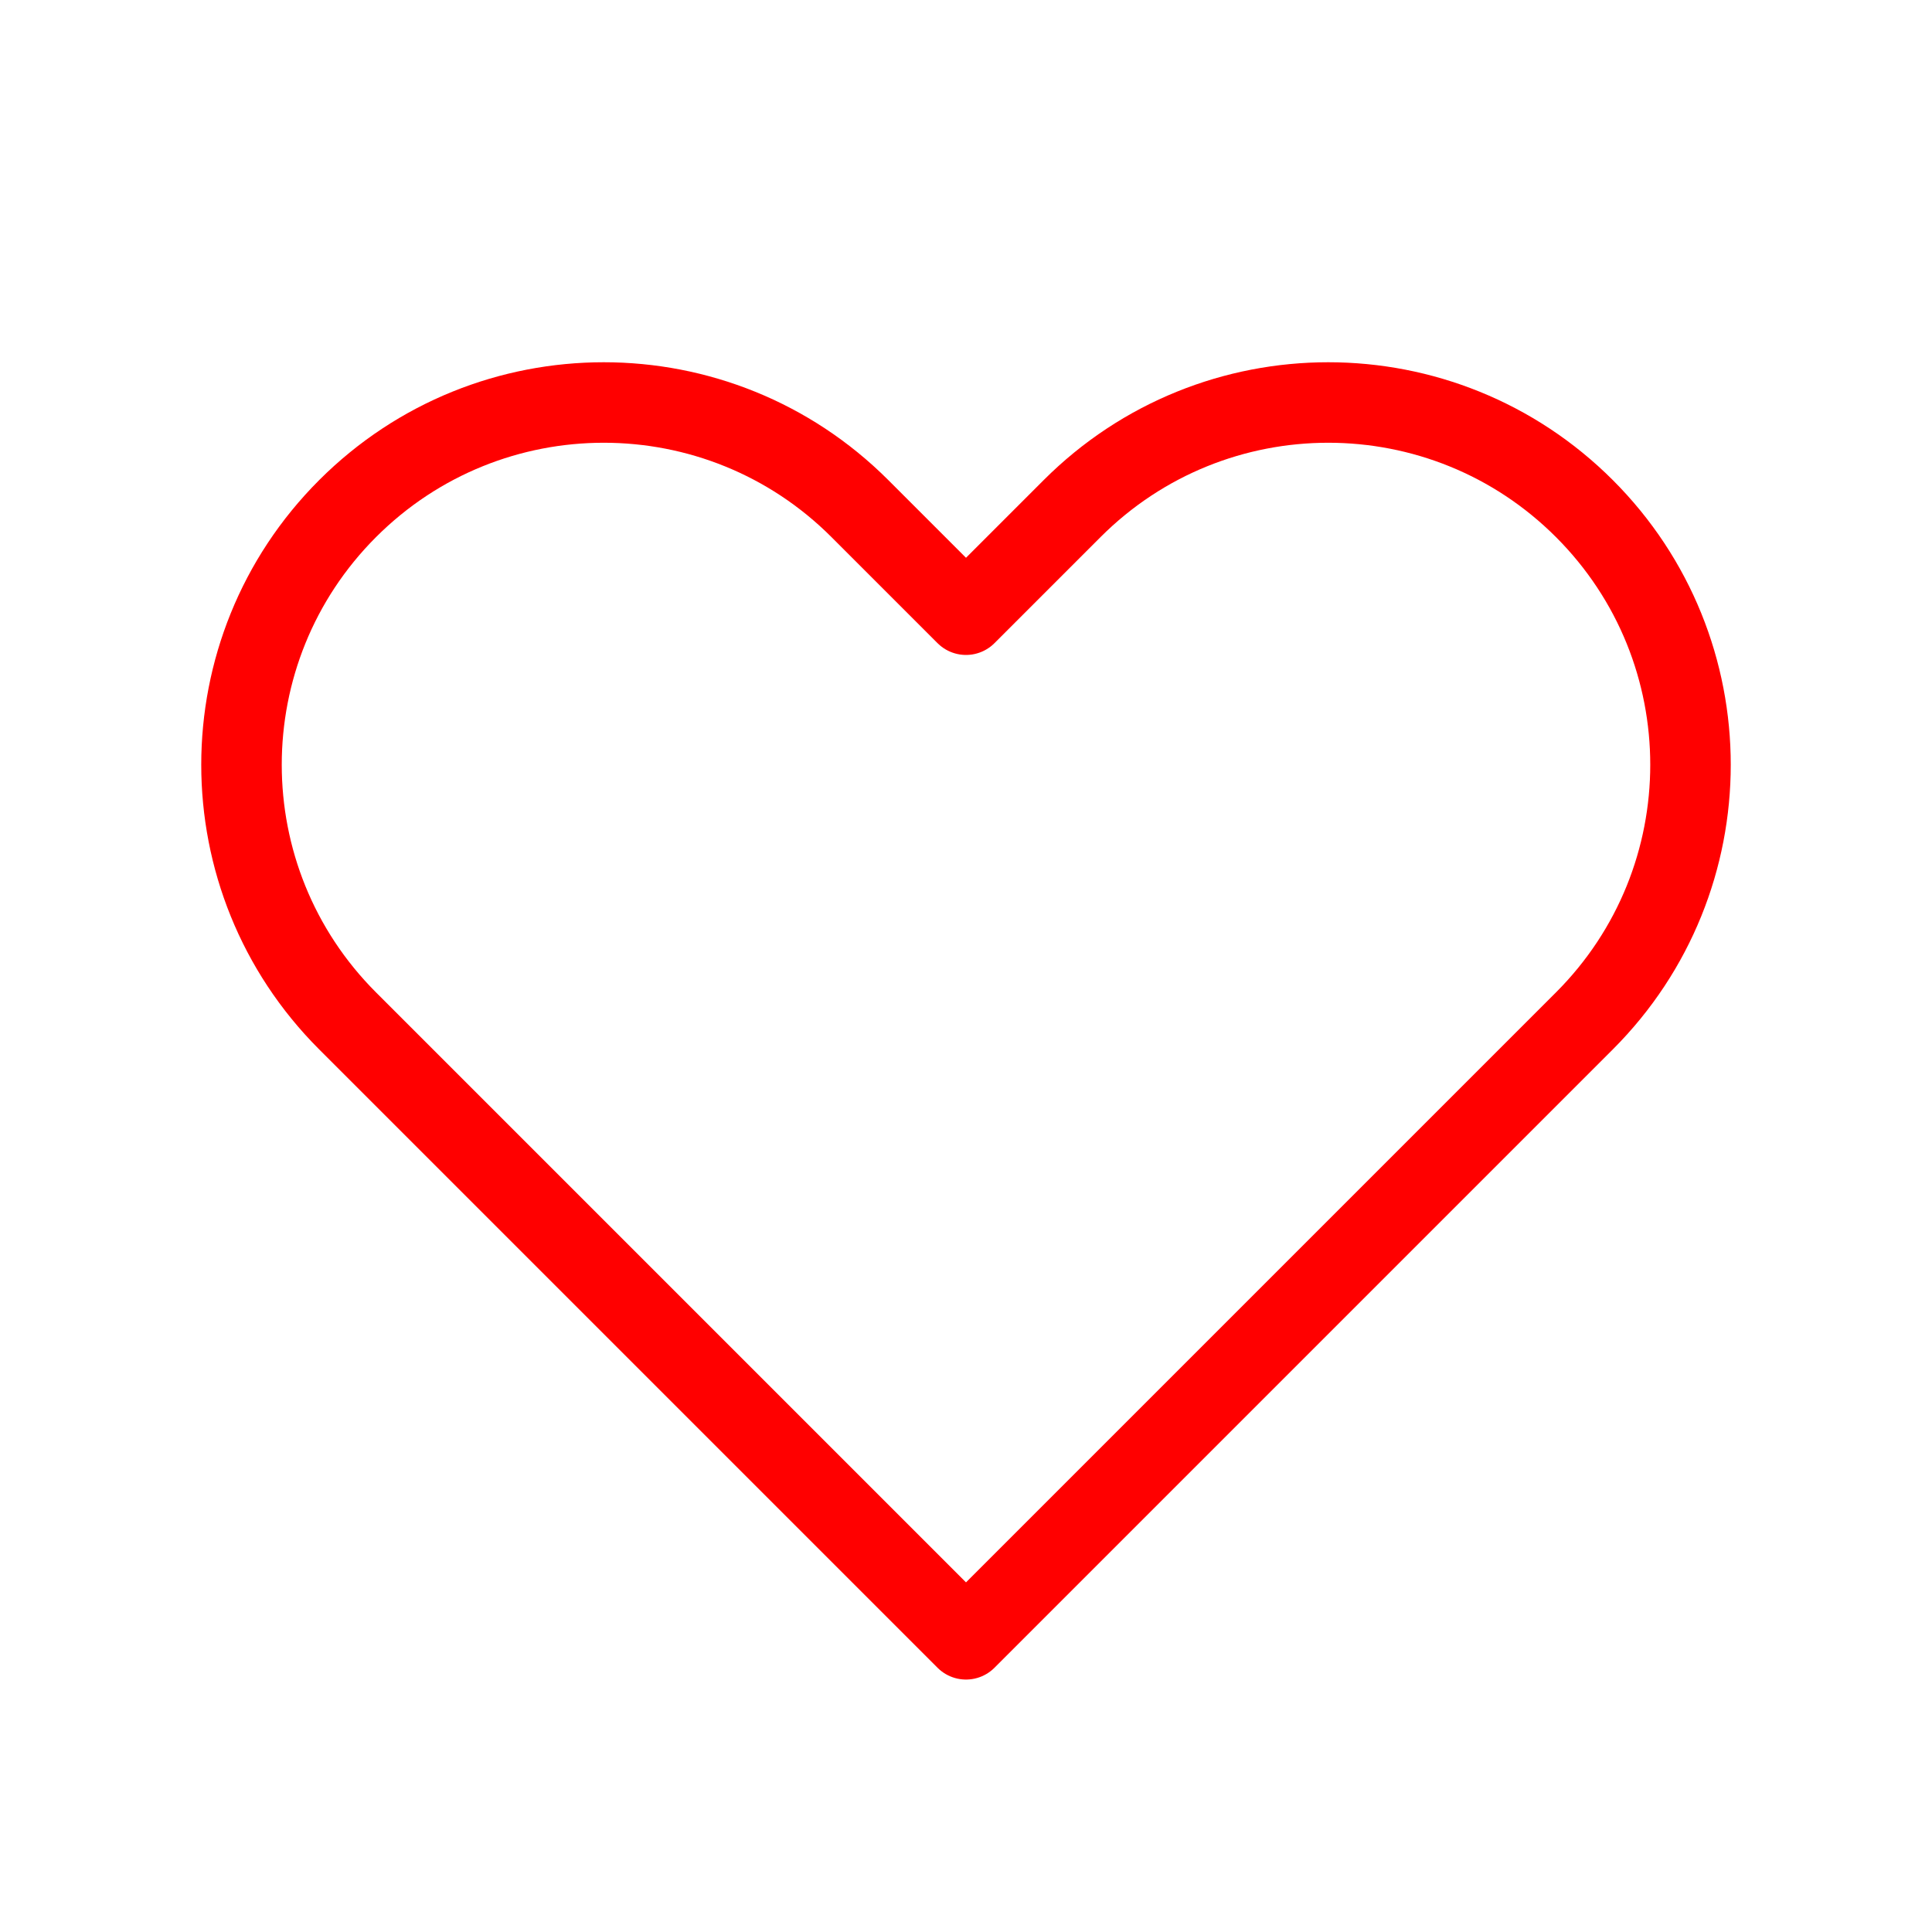
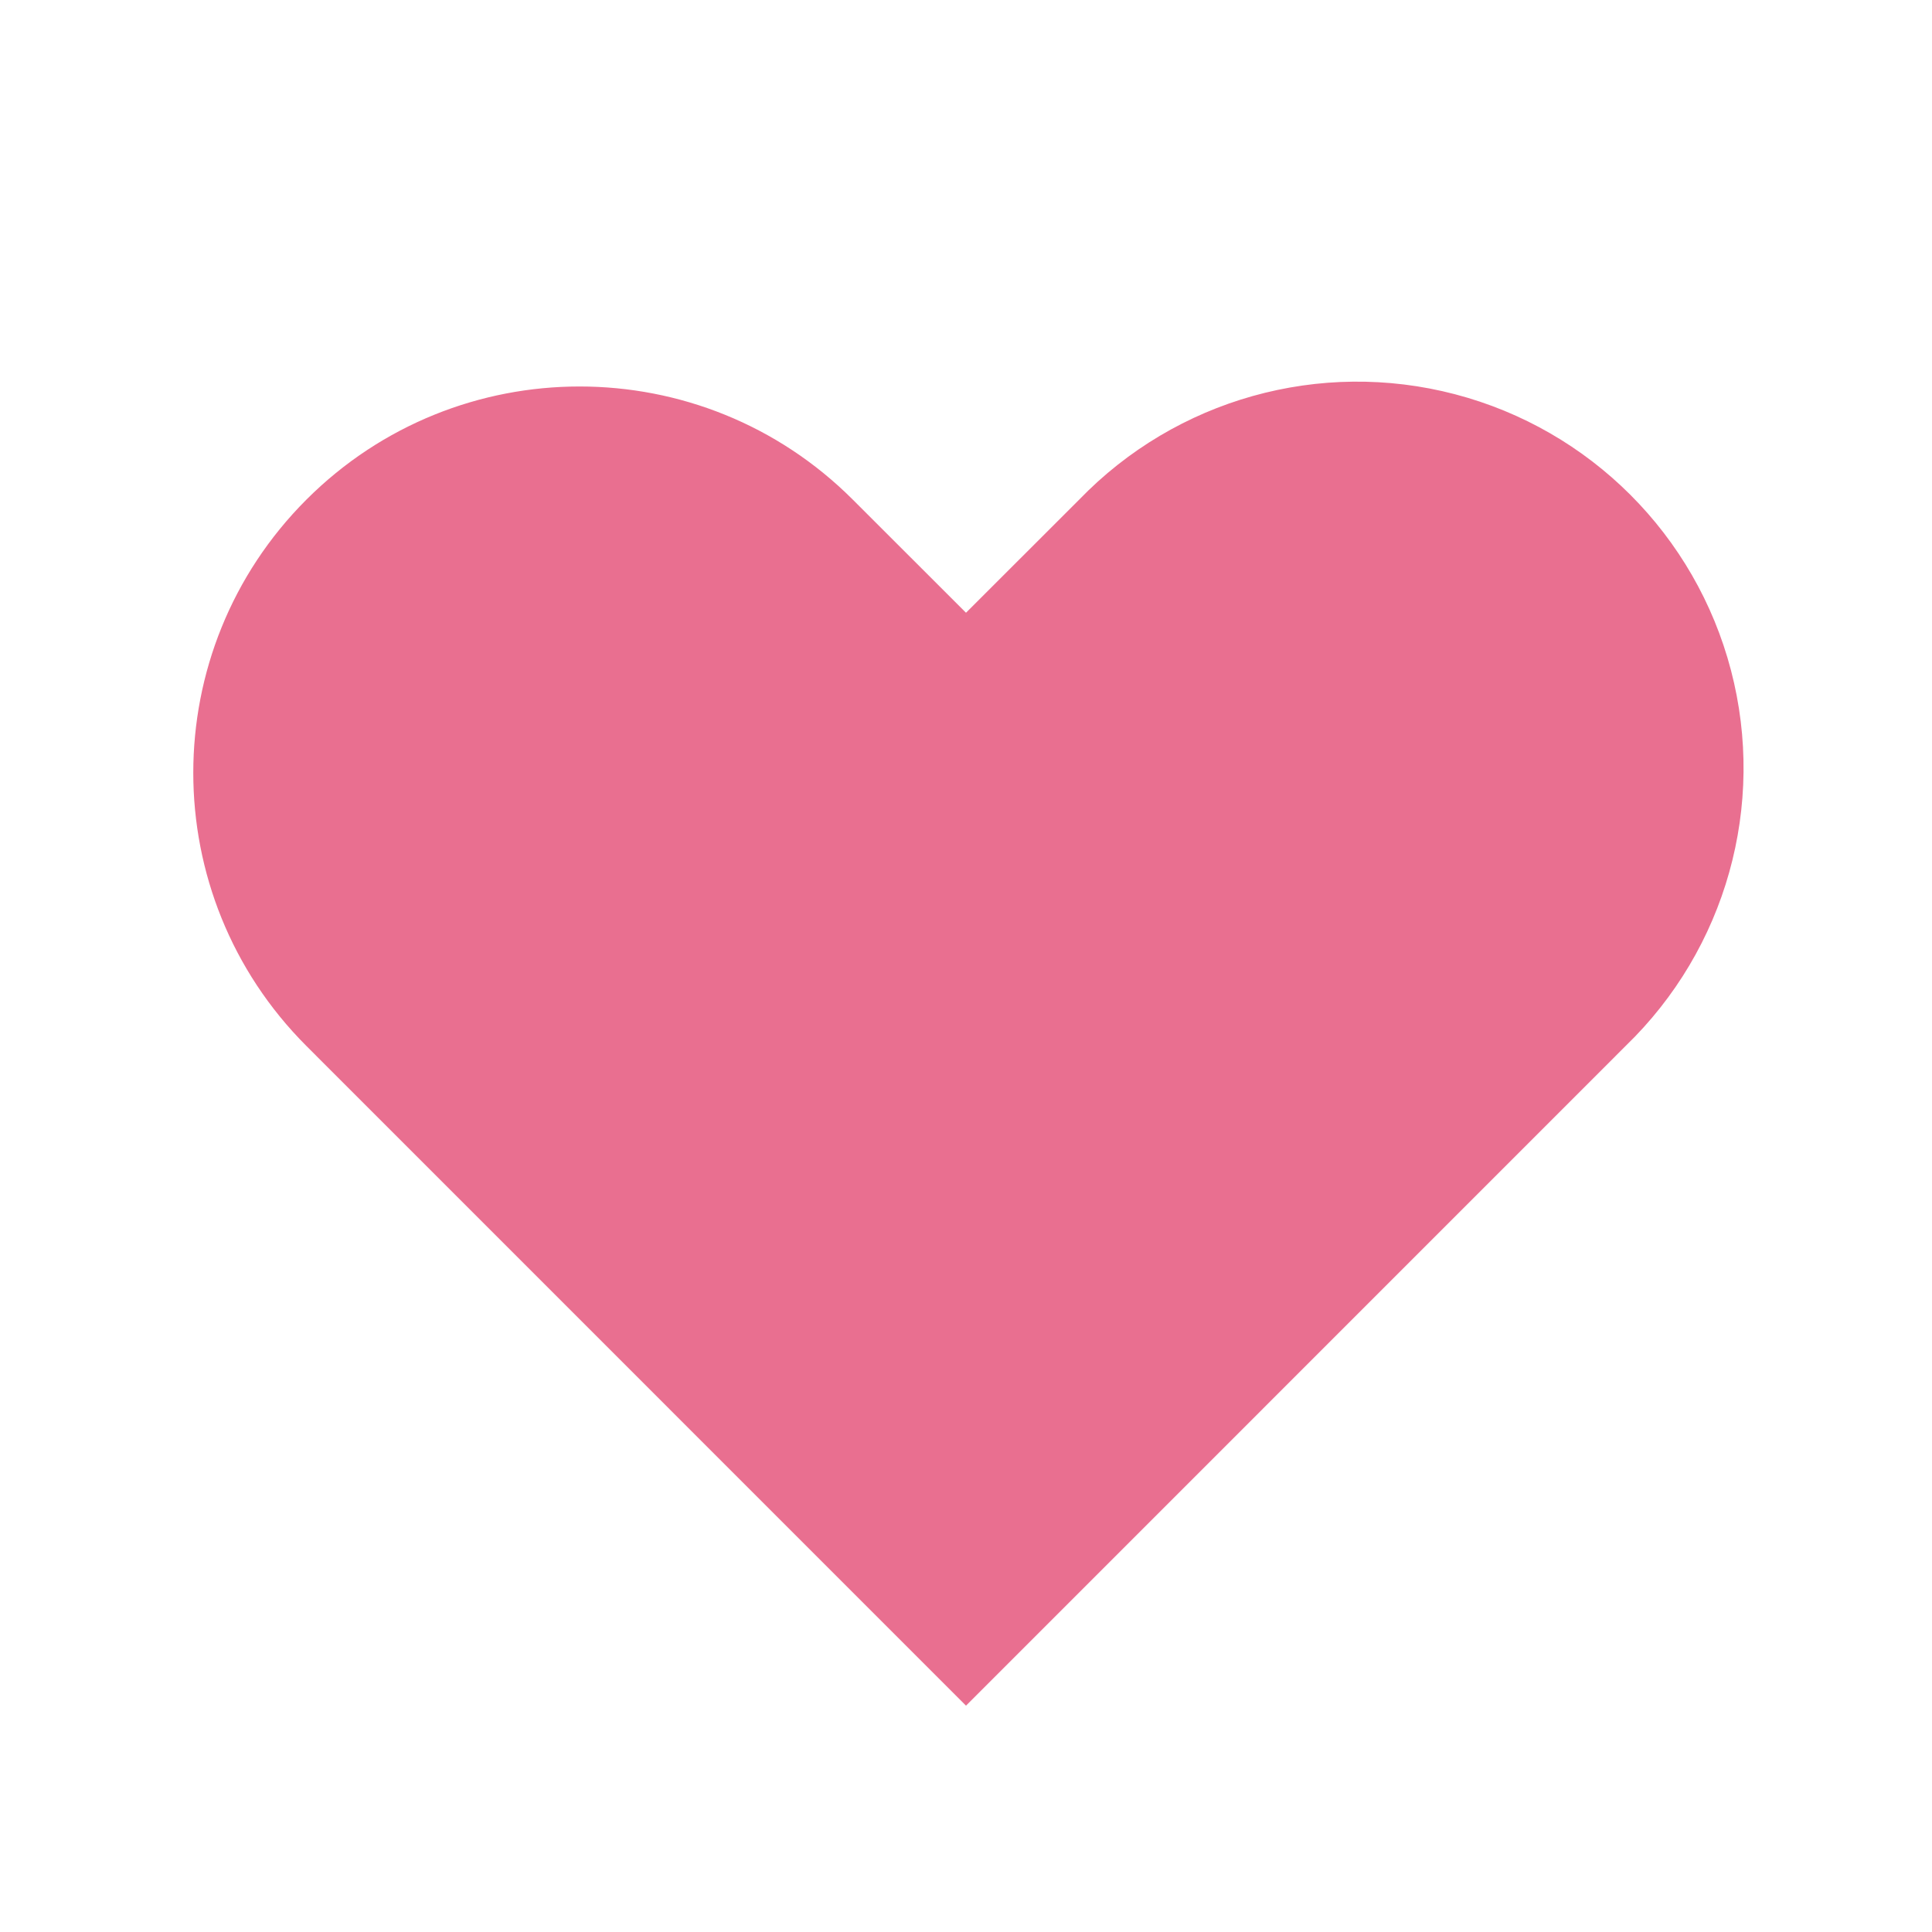
- <svg xmlns="http://www.w3.org/2000/svg" class="h-6 w-6" fill="none" viewBox="0 0 24 24" stroke="red" stroke-width="1">
-   <path stroke-linecap="round" stroke-linejoin="round" d="M4.318 6.318a4.5 4.5 0 000 6.364L12 20.364l7.682-7.682a4.5 4.5 0 00-6.364-6.364L12 7.636l-1.318-1.318a4.5 4.5 0 00-6.364 0z" />
+ <svg xmlns="http://www.w3.org/2000/svg" class="h-5 w-5" viewBox="0 0 20 20" fill="#E96F90">
+   <path fill-rule="evenodd" d="M3.172 5.172a4 4 0 015.656 0L10 6.343l1.172-1.171a4 4 0 115.656 5.656L10 17.657l-6.828-6.829a4 4 0 010-5.656z" clip-rule="evenodd" />
</svg>
